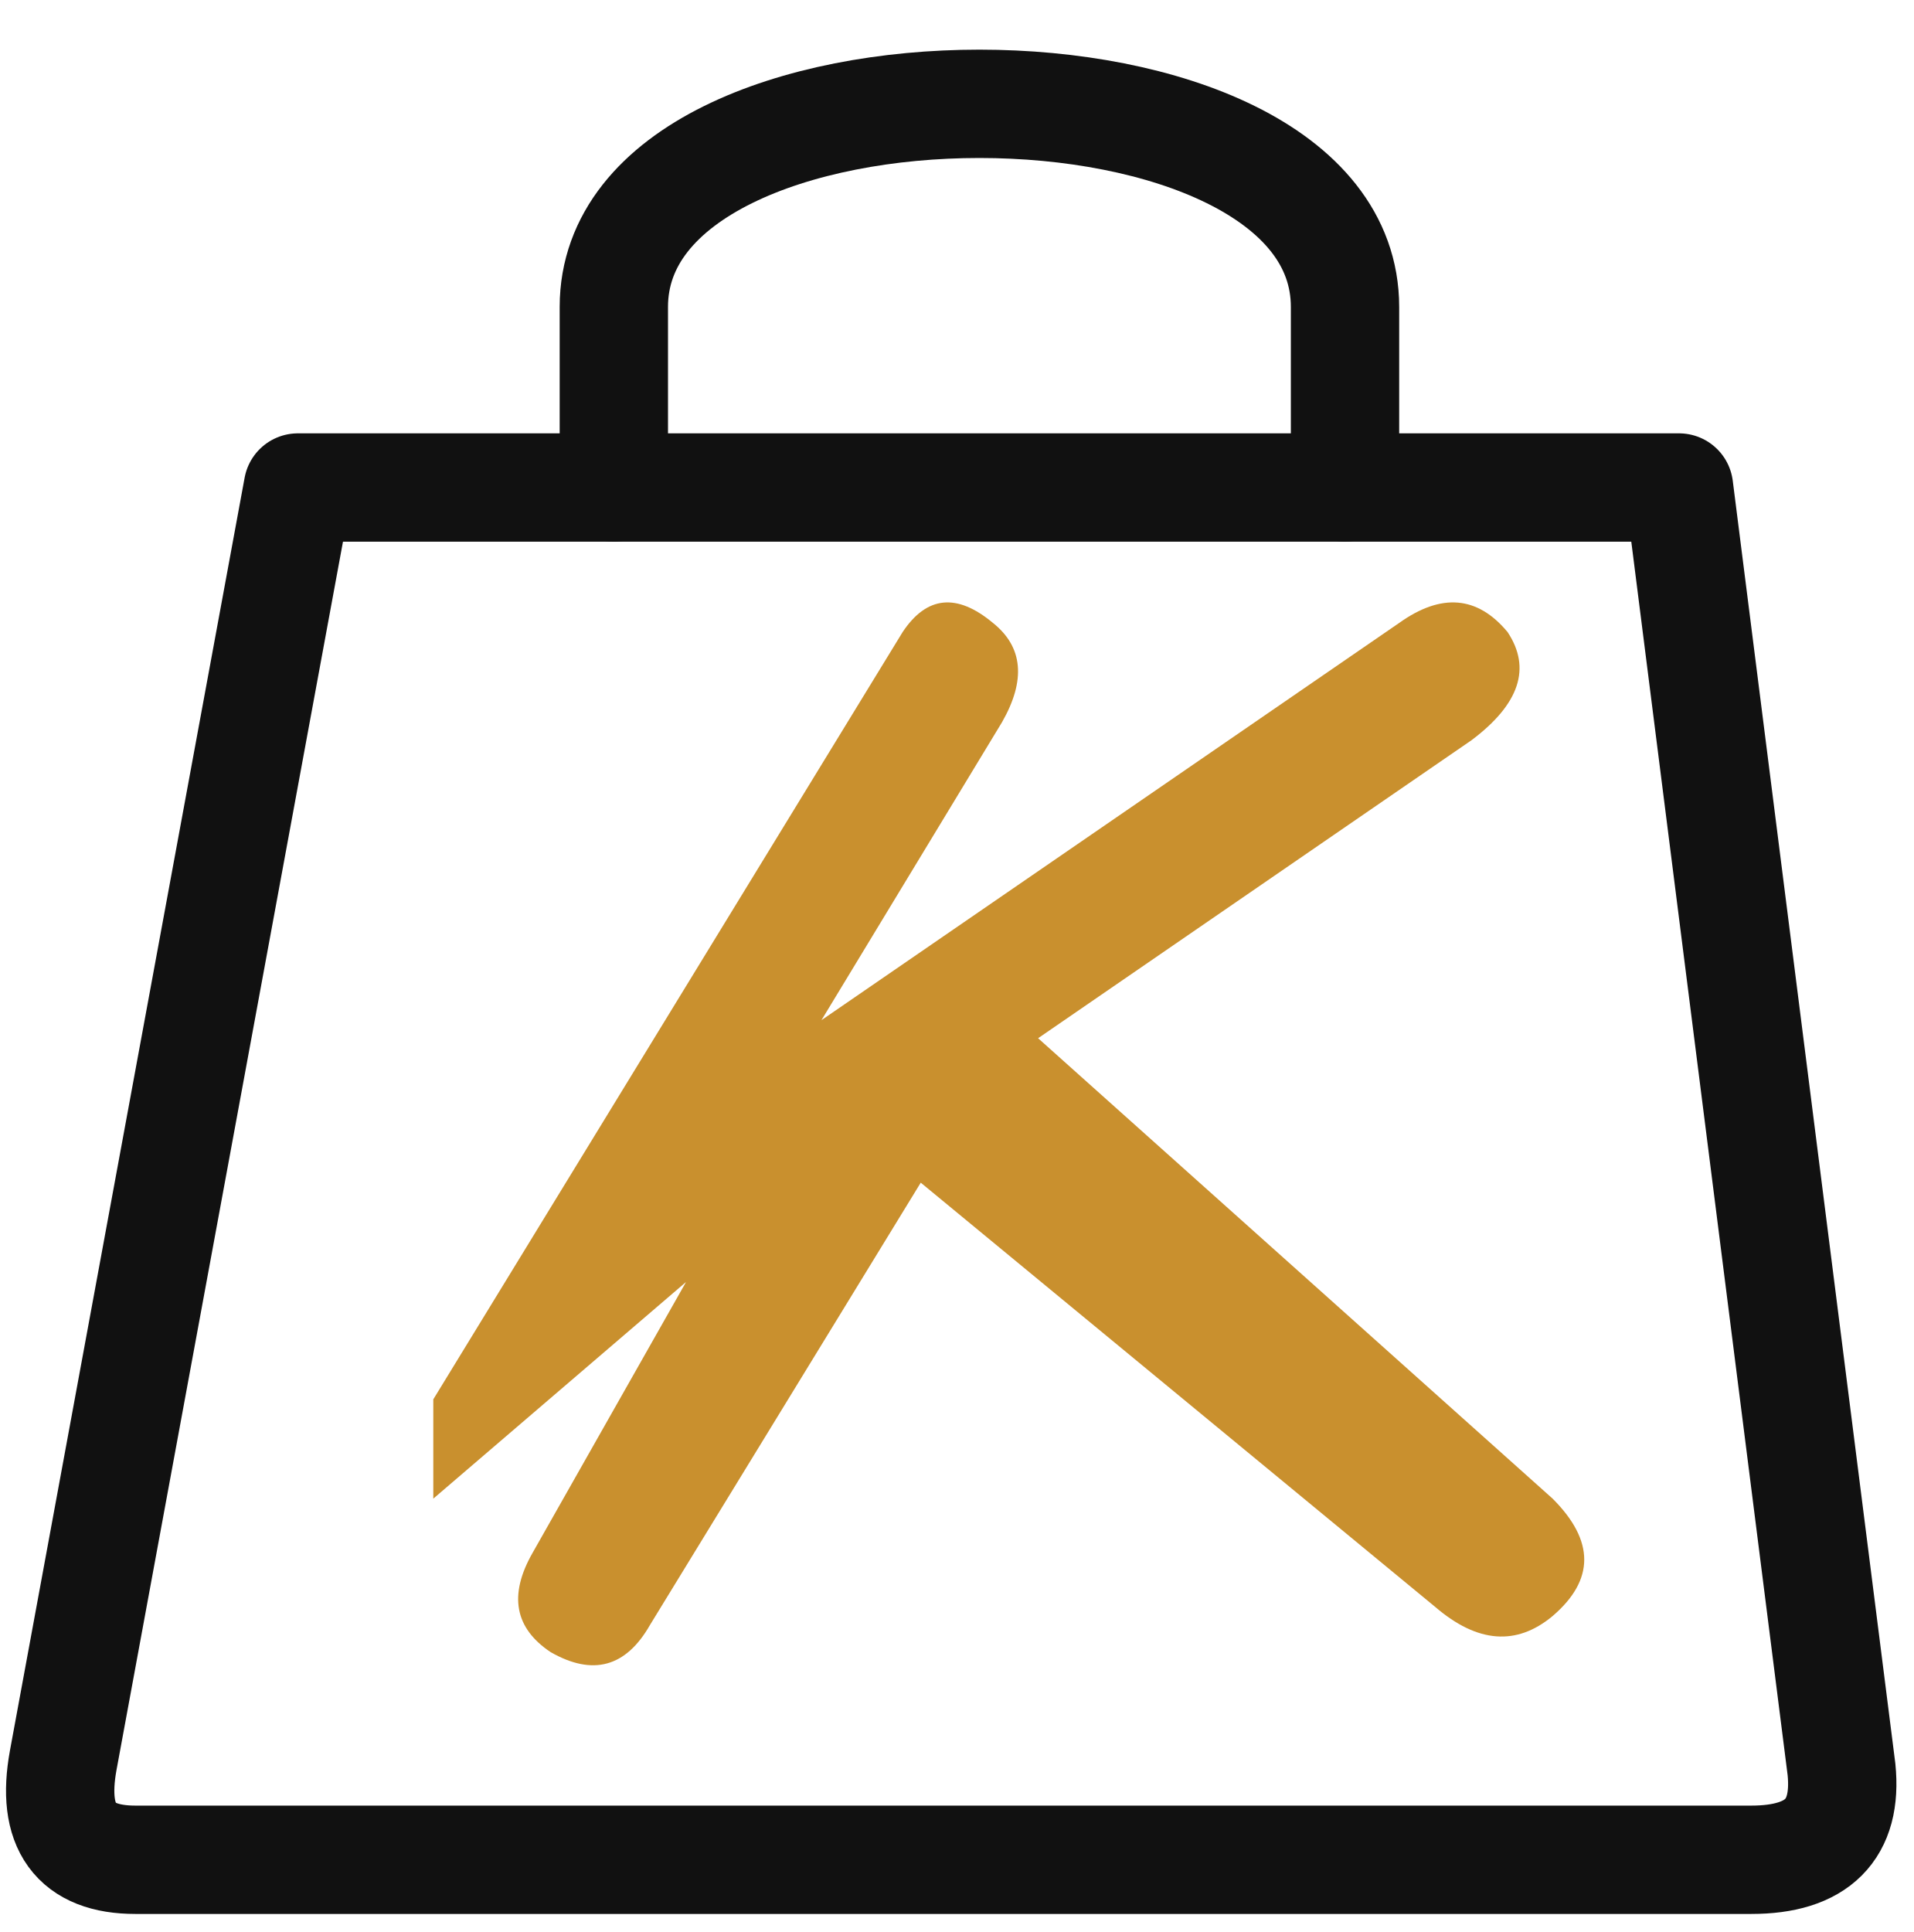
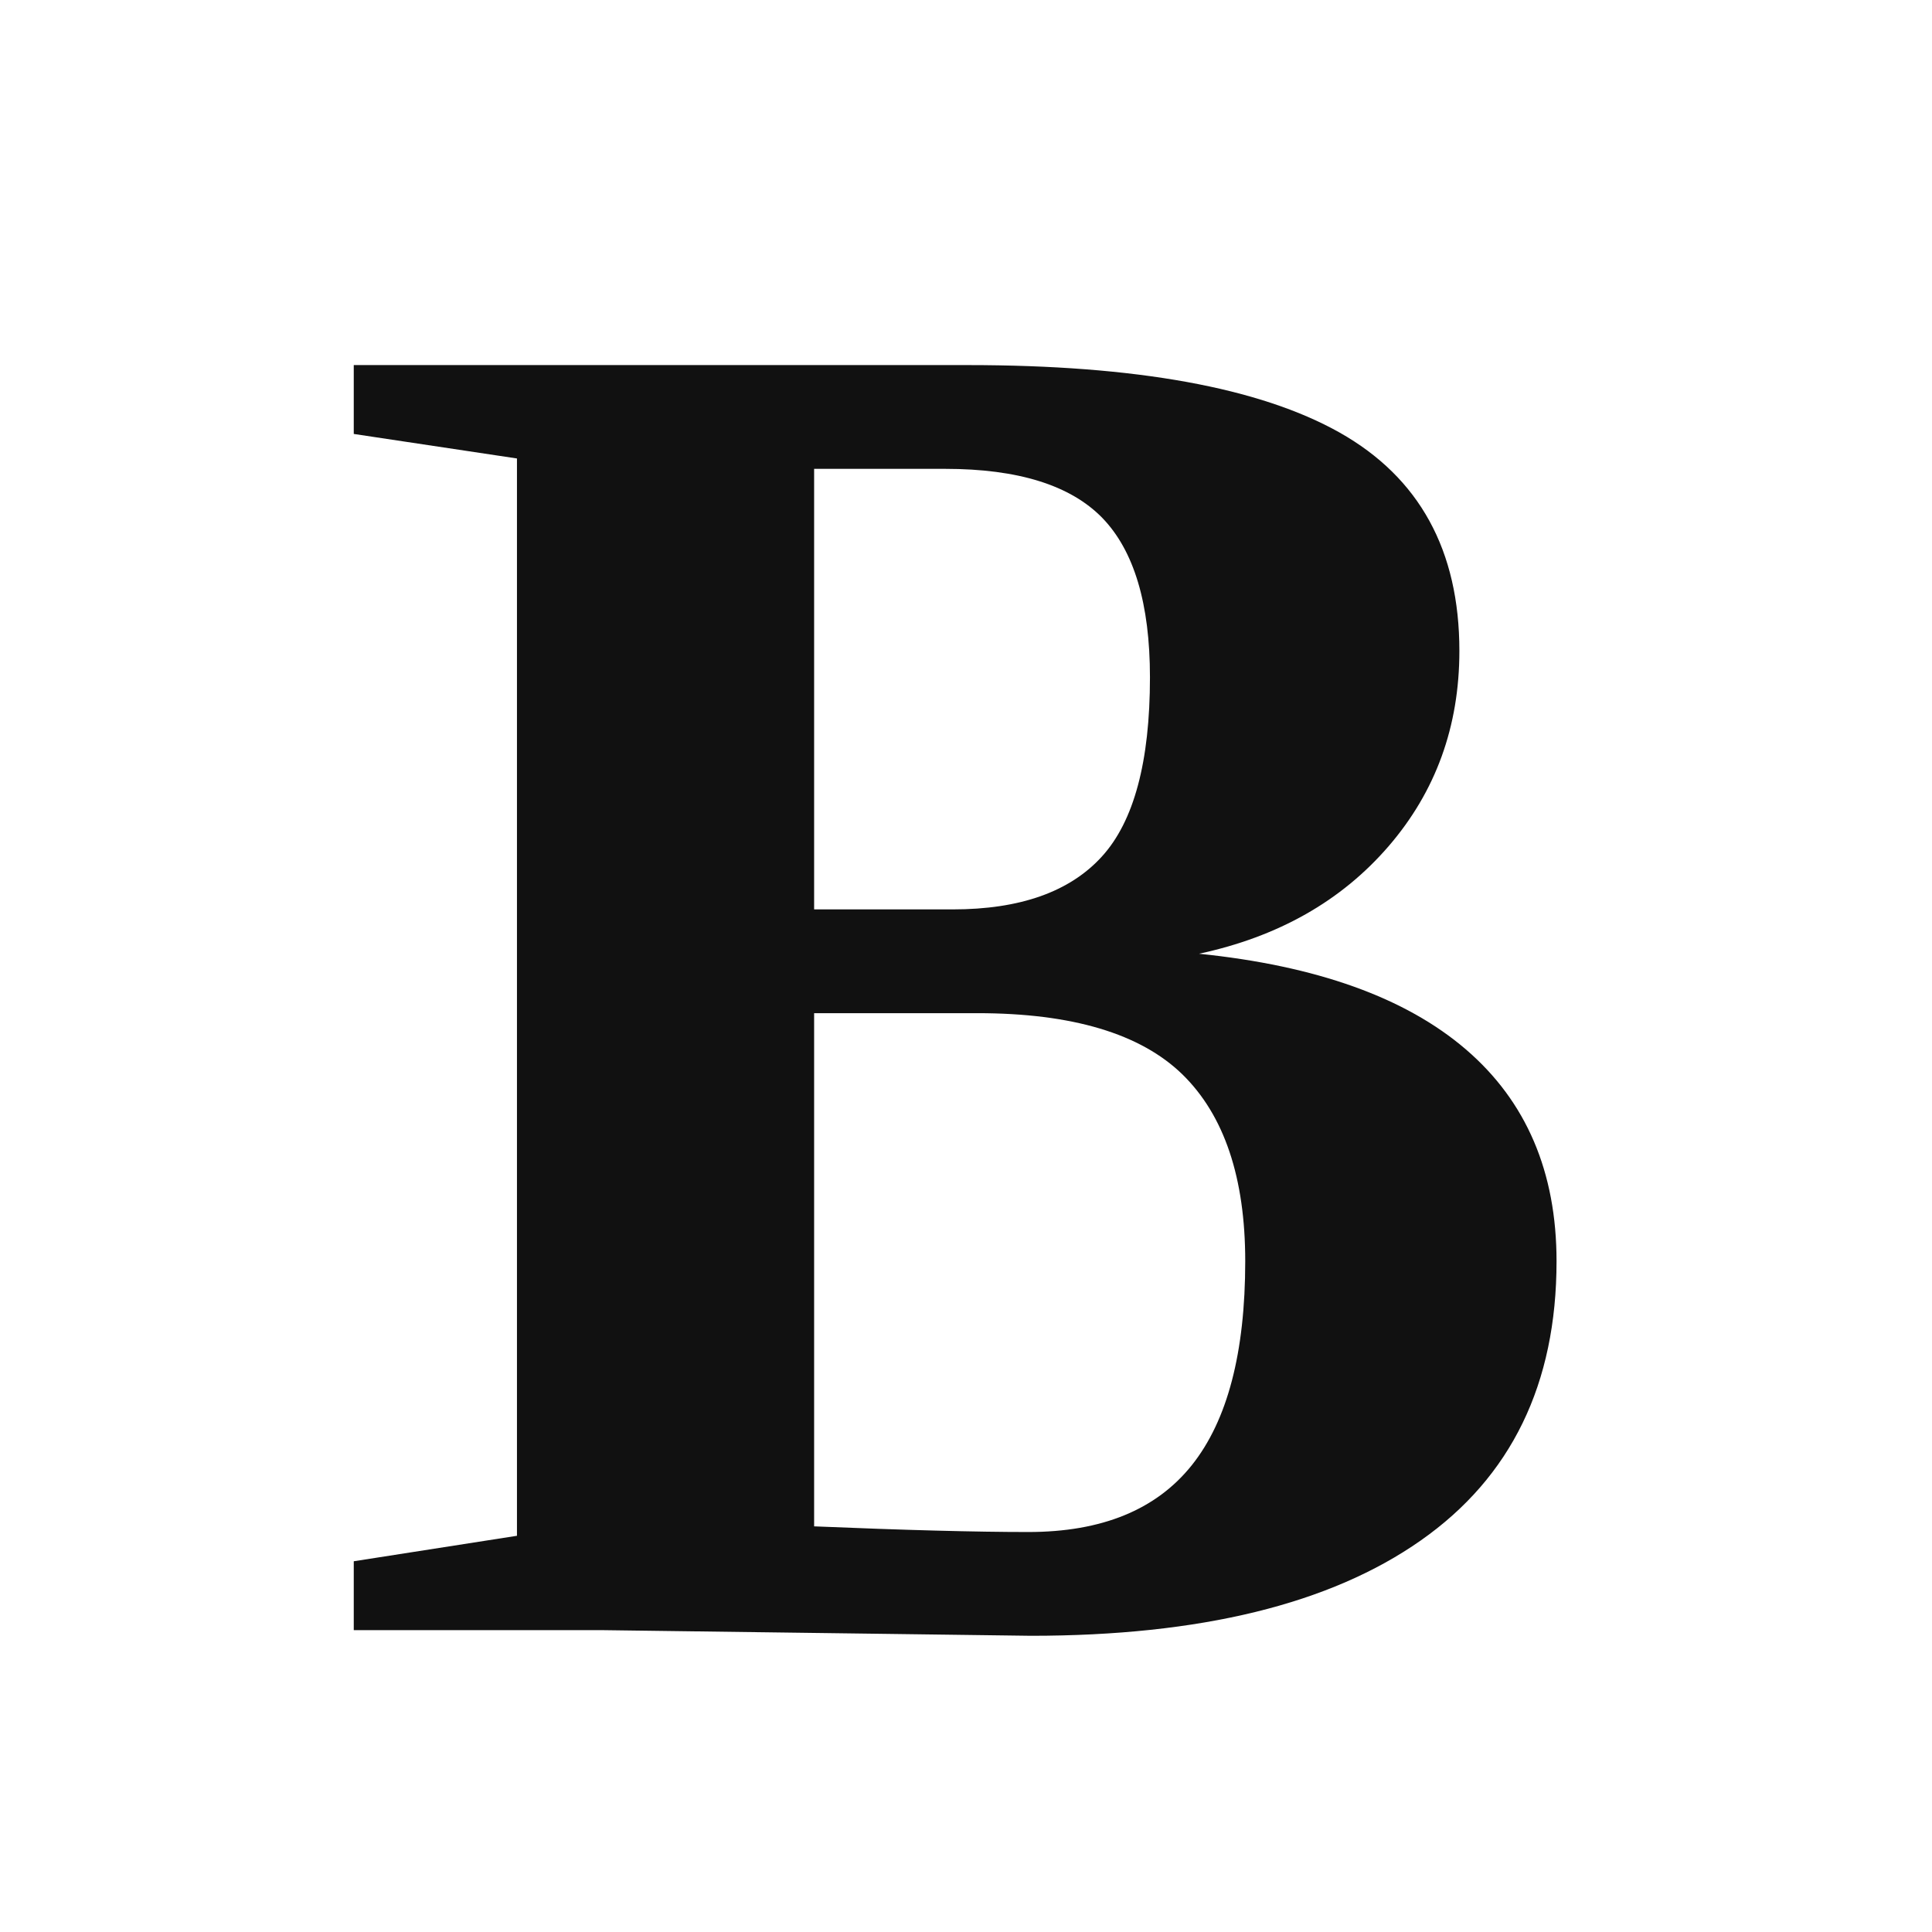
- <svg xmlns="http://www.w3.org/2000/svg" viewBox="20 8 212 214">
-   <style>.bag{stroke:#111111}@media (prefers-color-scheme:dark){.bag{stroke:#f5f1e8}}</style>
-   <path class="bag" d="M53 62 H206 L224 204 Q225 214 214 214 H35 Q25 214 27 203 Z" fill="none" stroke-width="12" stroke-linejoin="round" />
-   <path class="bag" d="M88 62 V42 C88 12 169 12 169 42 V62" fill="none" stroke-width="12" stroke-linecap="round" />
-   <path d="M70 166 L122 81 Q126 75 132 80 Q137 84 133 91 L113 124 L177 80 Q184 75 189 81 Q193 87 185 93 L137 126 L194 177 Q201 184 194 190 Q188 195 181 189 L124 142 L94 191 Q90 198 83 194 Q77 190 81 183 L98 153 L70 177 Z" fill="#C9902E" transform="translate(-2 -3)" />
+ <svg xmlns="http://www.w3.org/2000/svg" viewBox="0 0 64 64">
+   <style>.b{fill:#111111}@media (prefers-color-scheme:dark){.b{fill:#f5f1e8}}</style>
+   <text class="b" x="32" y="54" text-anchor="middle" font-family="'Bodoni Moda','Didot','Bodoni 72',Georgia,'Times New Roman',serif" font-size="64" font-weight="700">B</text>
</svg>
